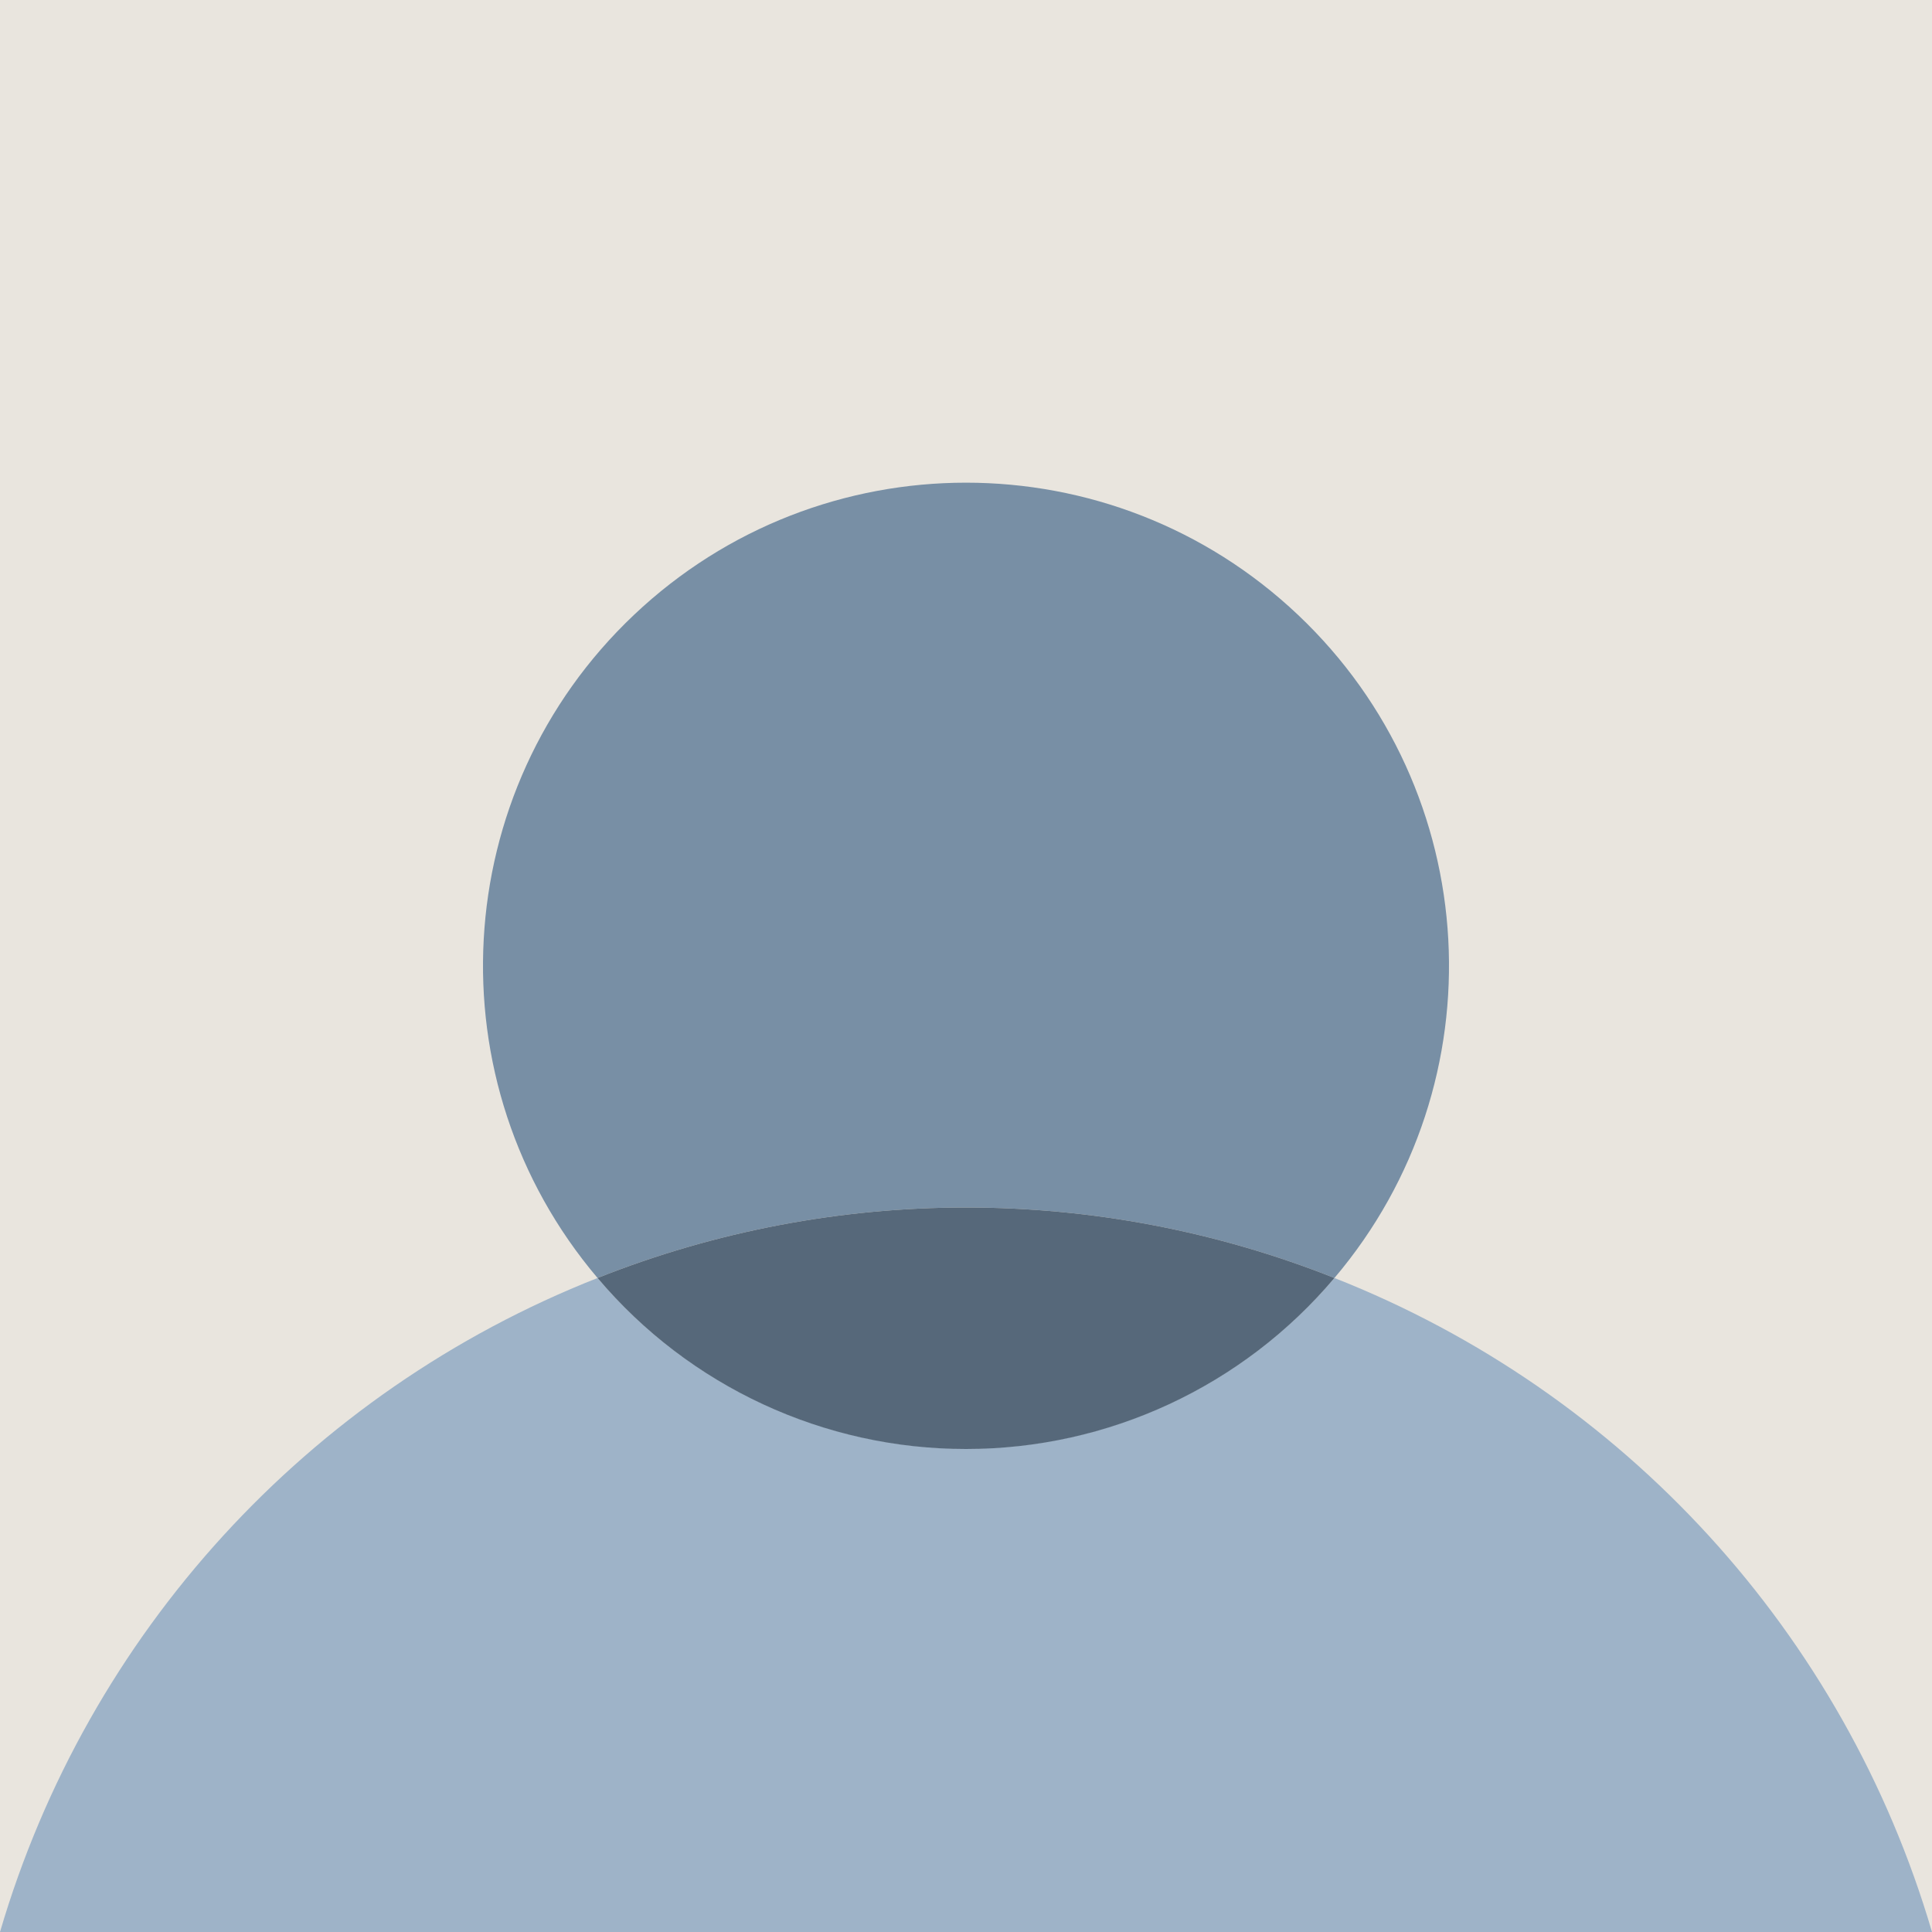
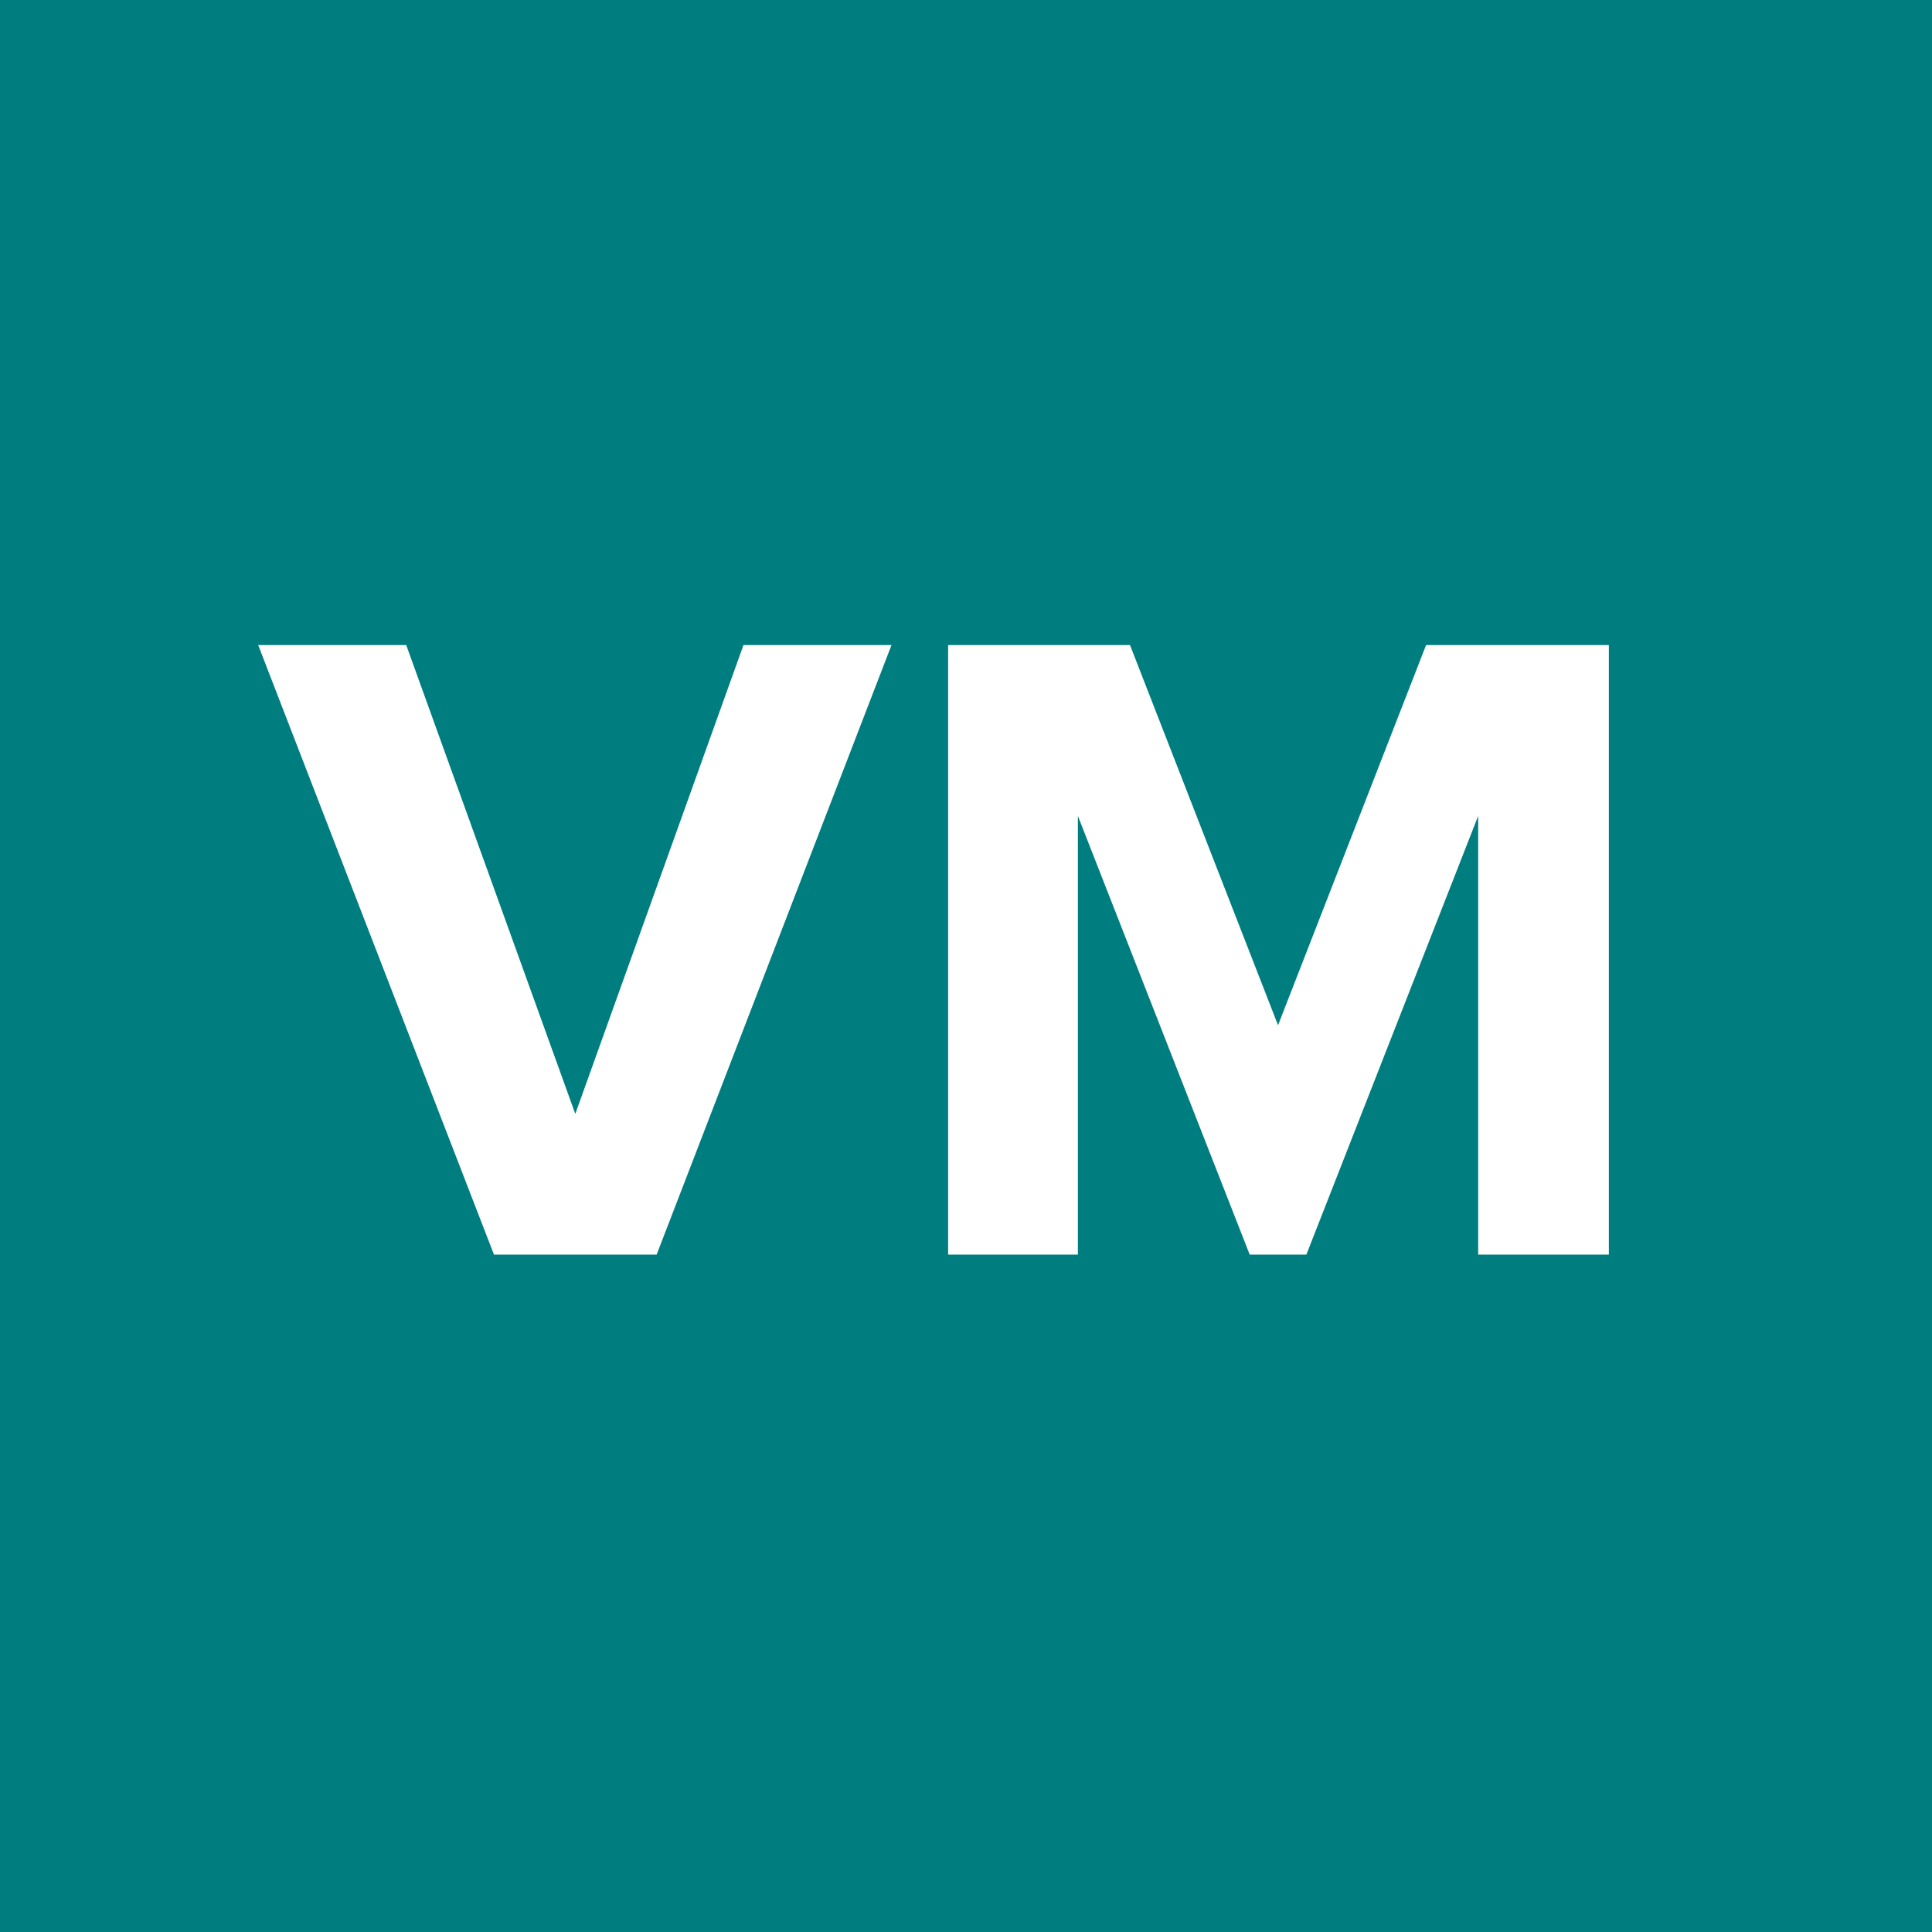
- <svg xmlns="http://www.w3.org/2000/svg" viewBox="0 0 128 128" id="person-accent-4" data-supported-dps="128x128">
-   <path fill="#e9e5de" d="M0 0h128v128H0z" />
-   <path d="M88.41 84.67a32 32 0 10-48.82 0 66.13 66.13 0 0148.82 0z" fill="#788fa5" />
-   <path d="M88.41 84.67a32 32 0 01-48.82 0A66.79 66.79 0 000 128h128a66.79 66.79 0 00-39.59-43.33z" fill="#9eb3c8" />
-   <path d="M64 96a31.93 31.93 0 0024.41-11.33 66.13 66.13 0 00-48.82 0A31.93 31.93 0 0064 96z" fill="#56687a" />
+ <svg xmlns="http://www.w3.org/2000/svg" width="500" zoomAndPan="magnify" viewBox="0 0 375 375" height="500" preserveAspectRatio="xMidYMid meet" version="1.0">
+   <defs>
+     <g />
+   </defs>
+   <rect x="-37.5" width="450" fill="#ffffff" y="-37.5" height="450" fill-opacity="1" />
+   <rect x="-37.5" width="450" fill="#ffffff" y="-37.5" height="450" fill-opacity="1" />
+   <rect x="-37.5" width="450" fill="#007d7f" y="-37.5" height="450" fill-opacity="1" />
+   <g fill="#ffffff" fill-opacity="1">
+     <g transform="translate(51, 243.5176)">
+       <g>
+         <path d="M 76.453 0 L 122.039 -118.312 L 93.305 -118.312 L 60.664 -27.316 L 27.848 -118.312 L -0.887 -118.312 L 44.879 0 Z M 76.453 0 " />
+       </g>
+     </g>
+   </g>
+   <g fill="#ffffff" fill-opacity="1">
+     <g transform="translate(172.3245, 243.5176)">
+       <g>
+         <path d="M 139.953 0 L 139.953 -118.312 L 104.477 -118.312 L 75.742 -44.523 L 47.008 -118.312 L 11.707 -118.312 L 11.707 0 L 36.895 0 L 36.895 -85.145 L 70.242 0 L 81.242 0 L 114.59 -85.145 L 114.59 0 Z M 139.953 0 " />
+       </g>
+     </g>
+   </g>
</svg>
